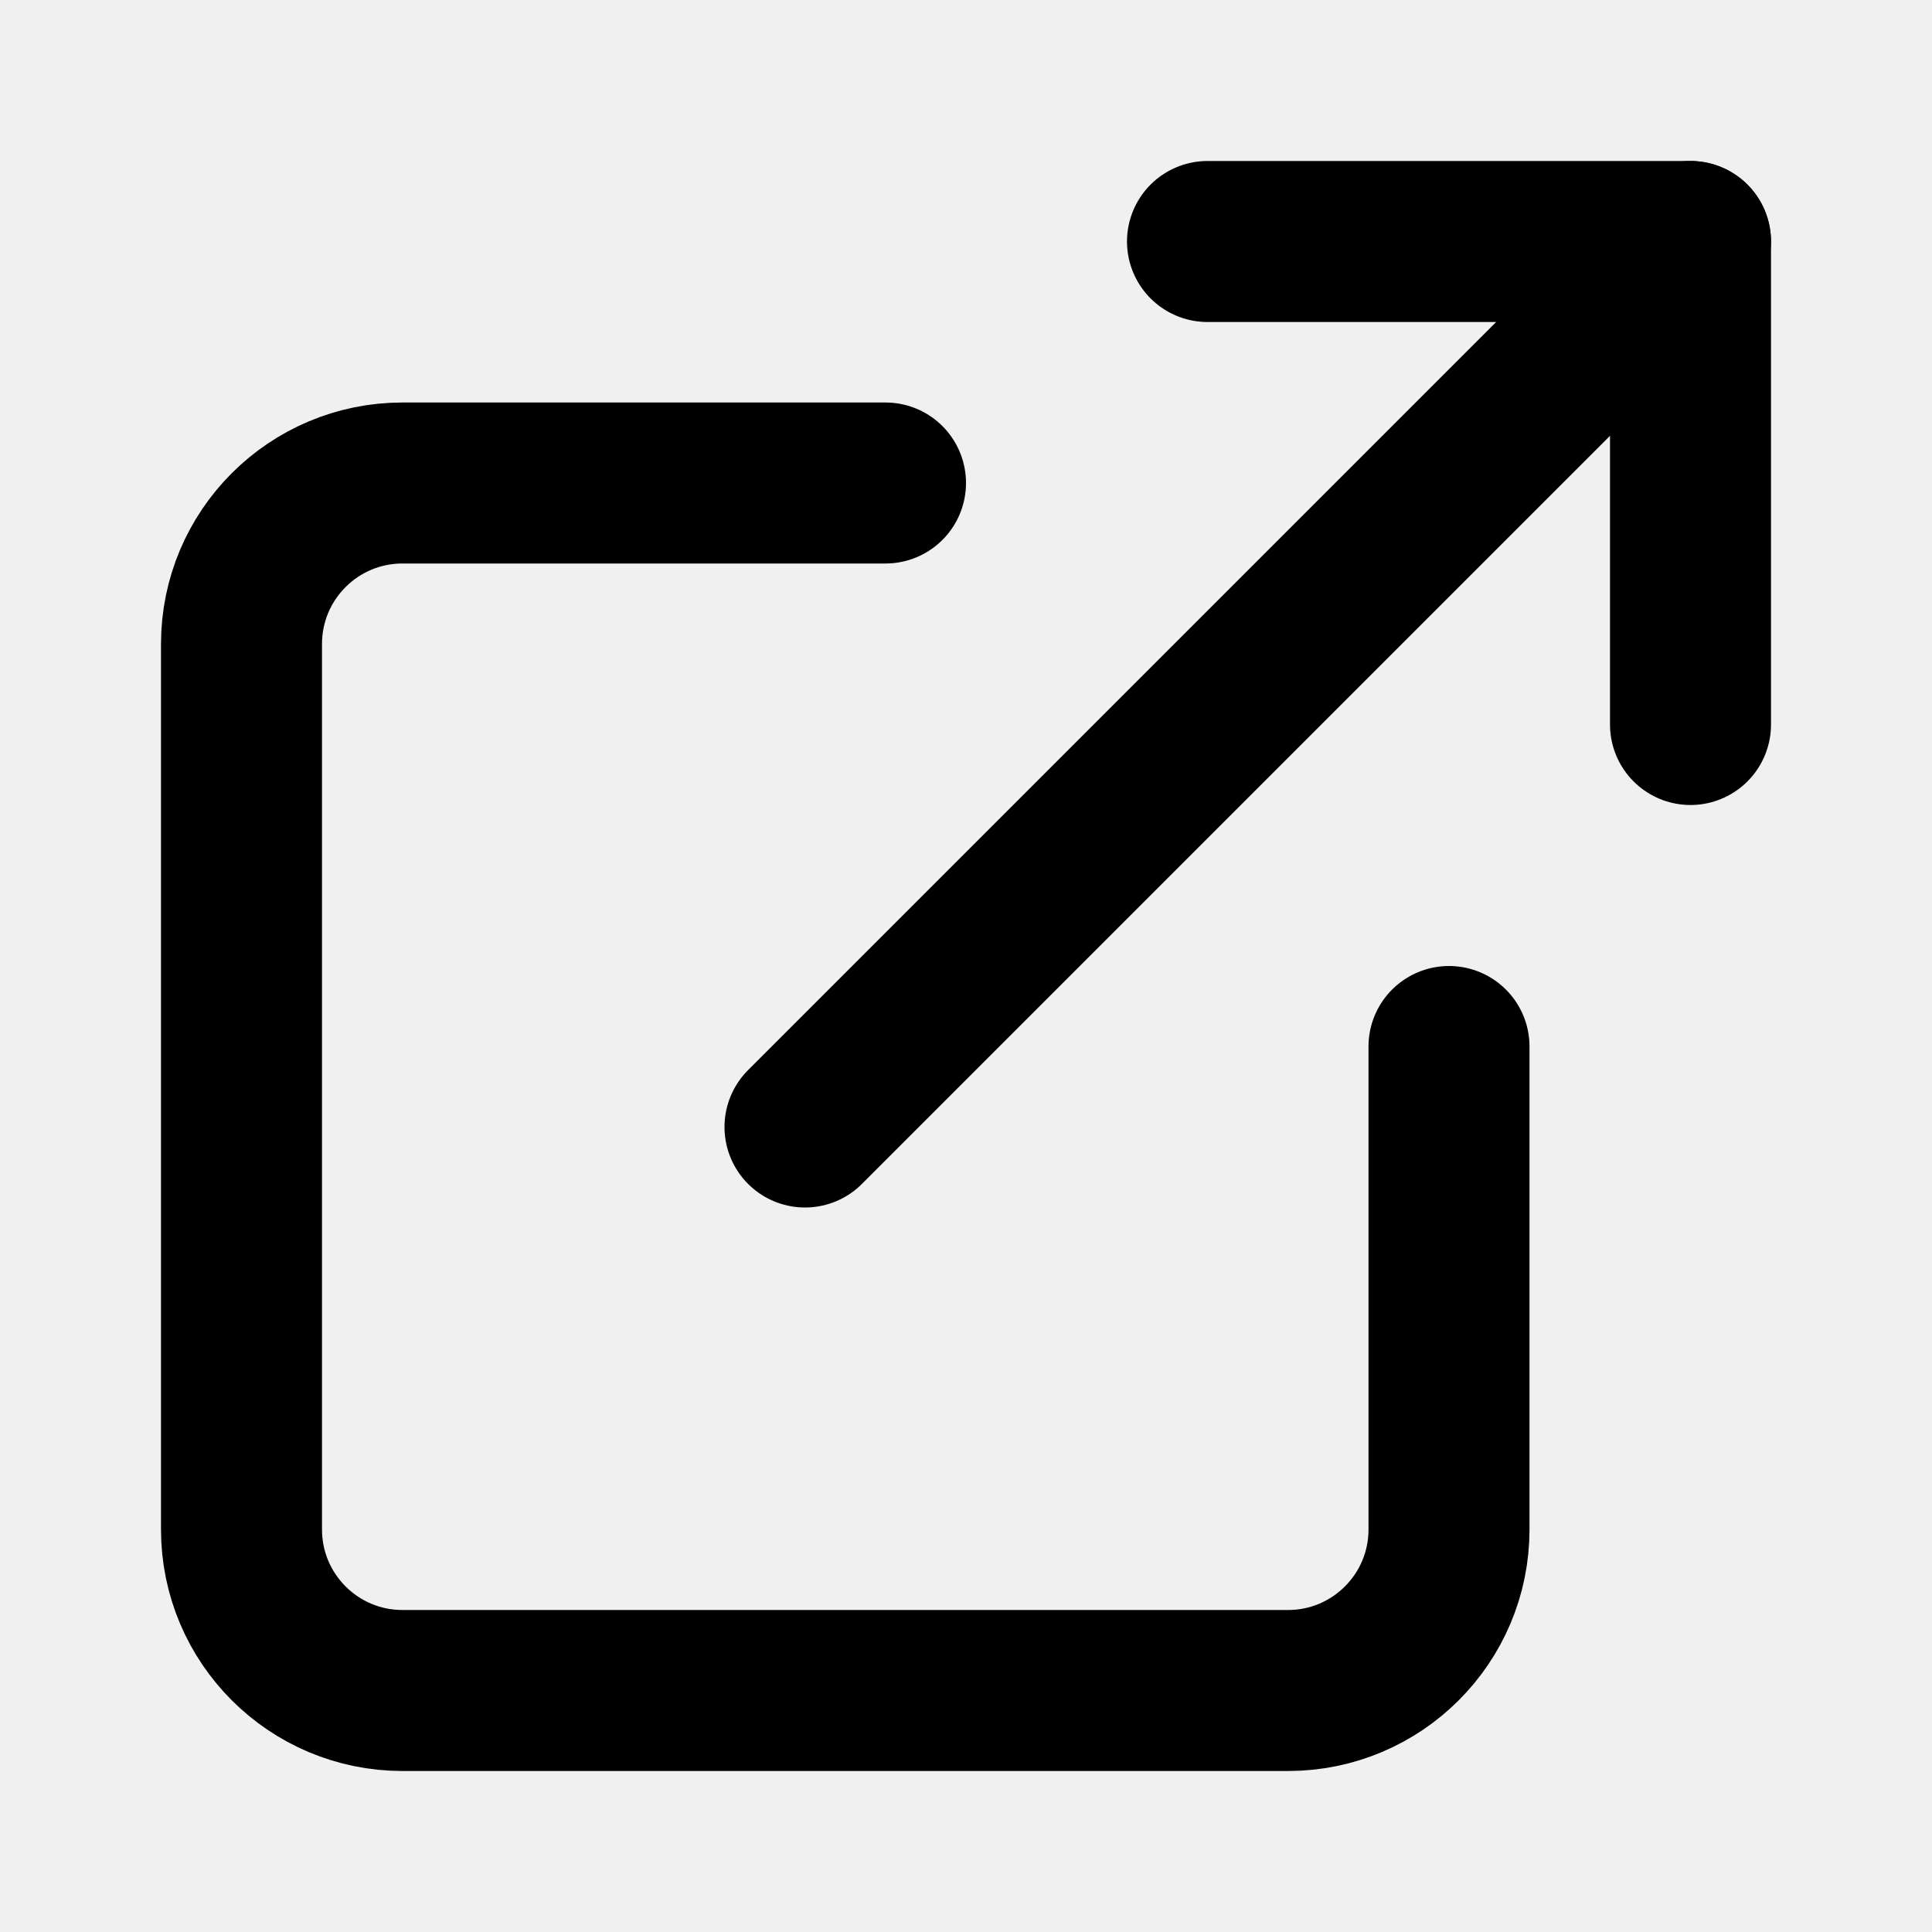
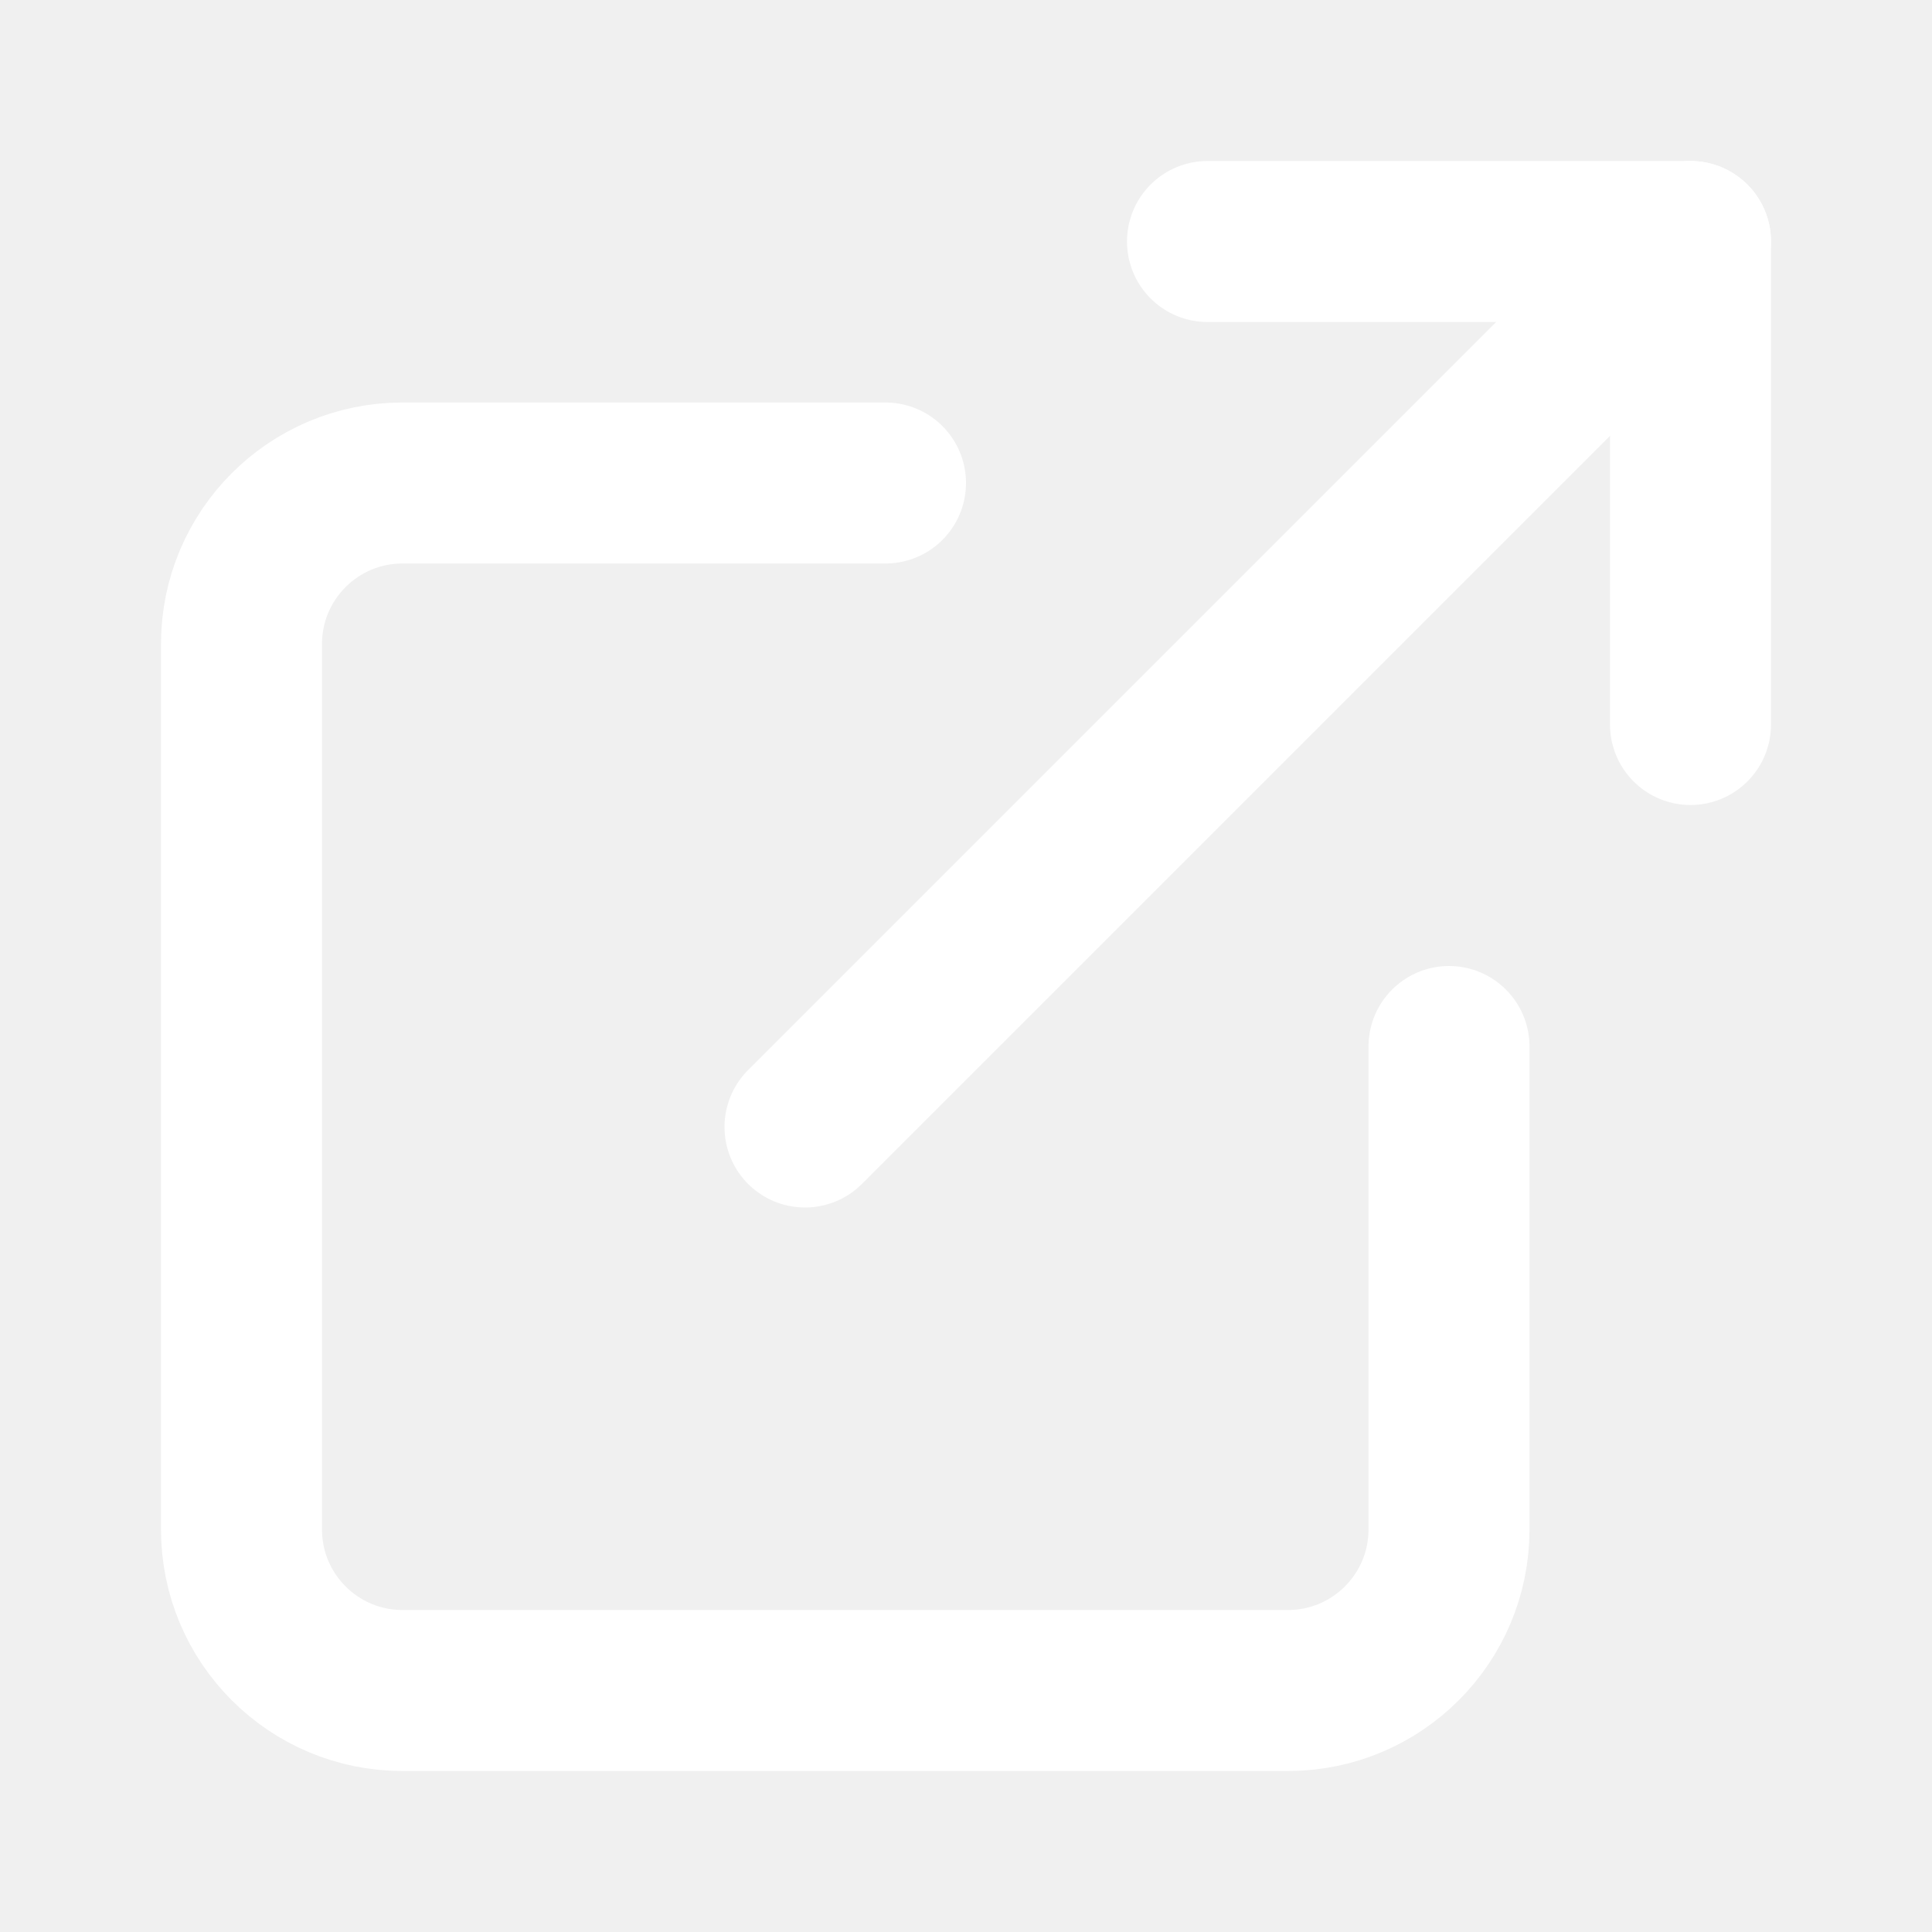
- <svg xmlns="http://www.w3.org/2000/svg" width="24" height="24" viewBox="0 0 24 24" fill="none" stroke="currentColor" stroke-width="2" stroke-linecap="round" stroke-linejoin="round" class="feather feather-external-link">
+ <svg xmlns="http://www.w3.org/2000/svg" width="24" height="24" viewBox="0 0 24 24" fill="none" stroke="#ffffff" stroke-width="2" stroke-linecap="round" stroke-linejoin="round" class="feather feather-external-link">
  <path d="M18 13v6a2 2 0 0 1-2 2H5a2 2 0 0 1-2-2V8a2 2 0 0 1 2-2h6" />
  <polyline points="15 3 21 3 21 9" />
  <line x1="10" y1="14" x2="21" y2="3" />
</svg>
